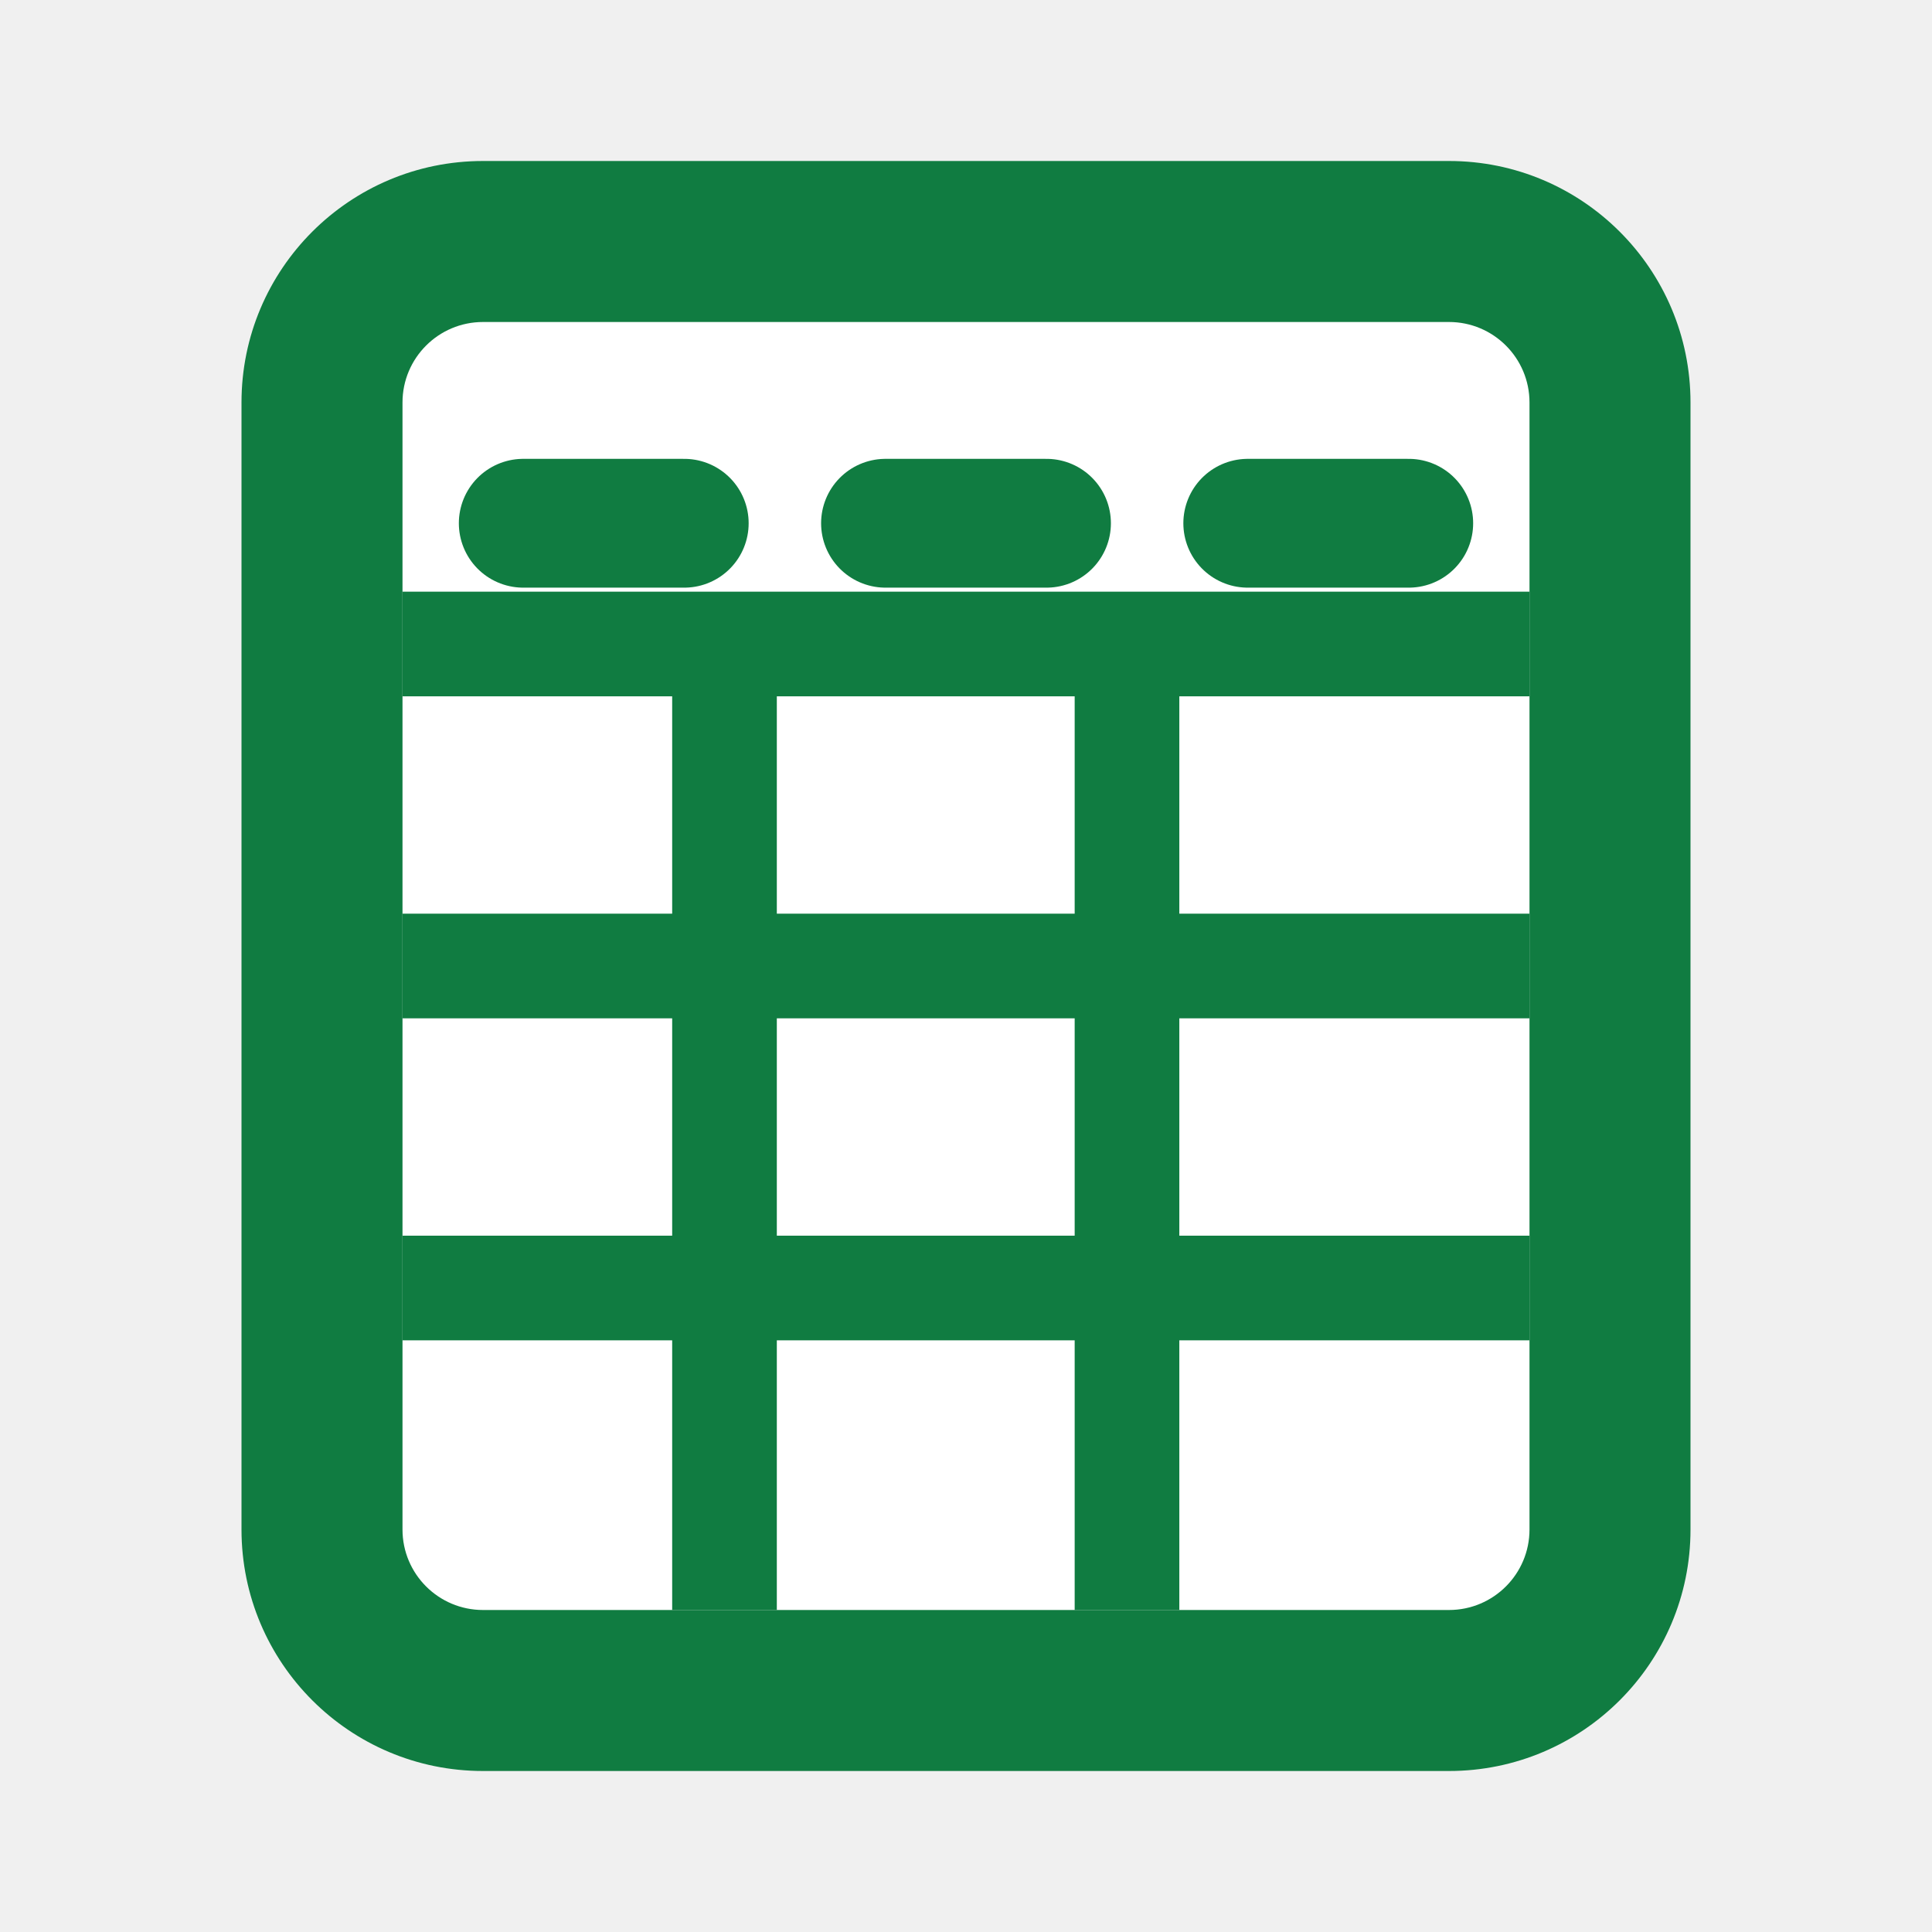
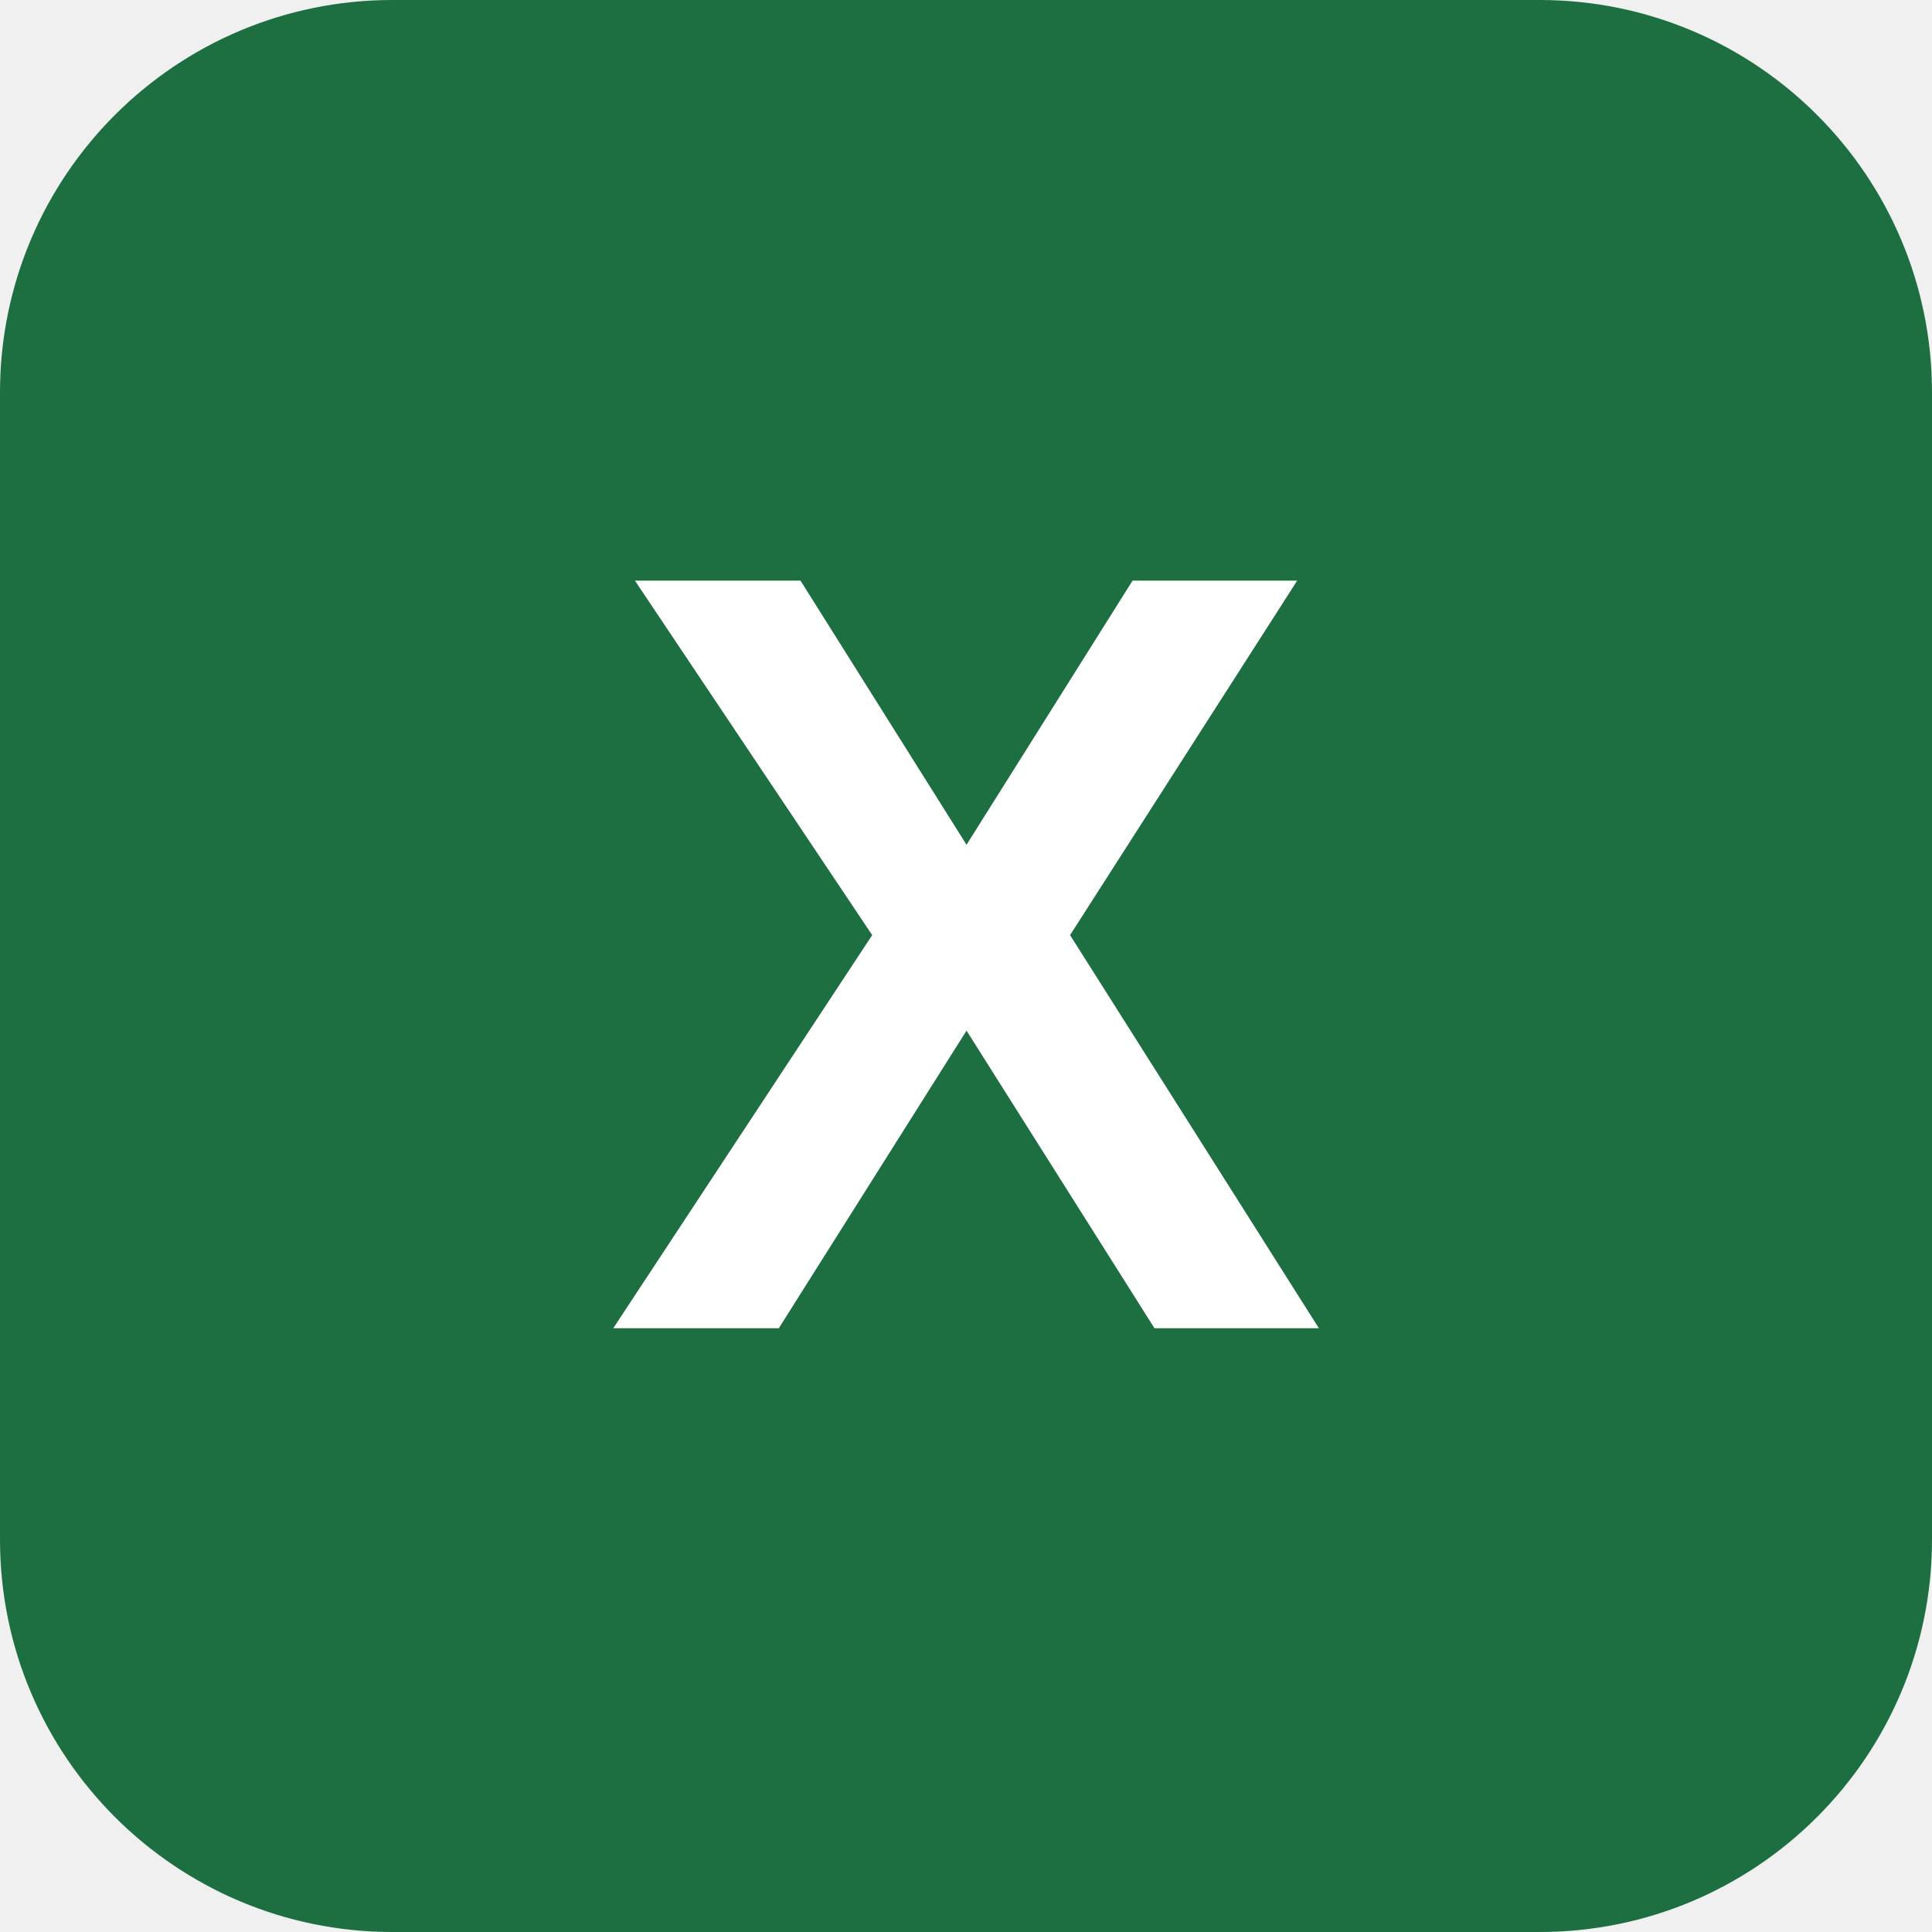
- <svg xmlns="http://www.w3.org/2000/svg" width="24" height="24" viewBox="0 0 24 24" fill="none" role="img" aria-label="Spreadsheets">
-   <rect x="3" y="2" width="18" height="20" rx="3" fill="#107C41" />
-   <rect x="5" y="4" width="14" height="16" rx="1" fill="#FFFFFF" />
-   <g stroke="#107C41" stroke-width="1.3">
-     <path d="M5 8h14M5 12h14M5 16h14" />
-     <path d="M9 8v12M14 8v12" />
-   </g>
-   <path d="M6.5 6.5h2M11 6.5h2M15.5 6.5h2" stroke="#107C41" stroke-width="1.6" stroke-linecap="round" />
+ <svg xmlns="http://www.w3.org/2000/svg" viewBox="0 0 128 128" role="img" aria-label="Excel">
+   <rect width="128" height="128" rx="26" fill="#1D6F42" />
+   <text x="64" y="88" font-family="Calibri, Arial, sans-serif" font-size="72" font-weight="bold" fill="#FFFFFF" text-anchor="middle">X</text>
</svg>
